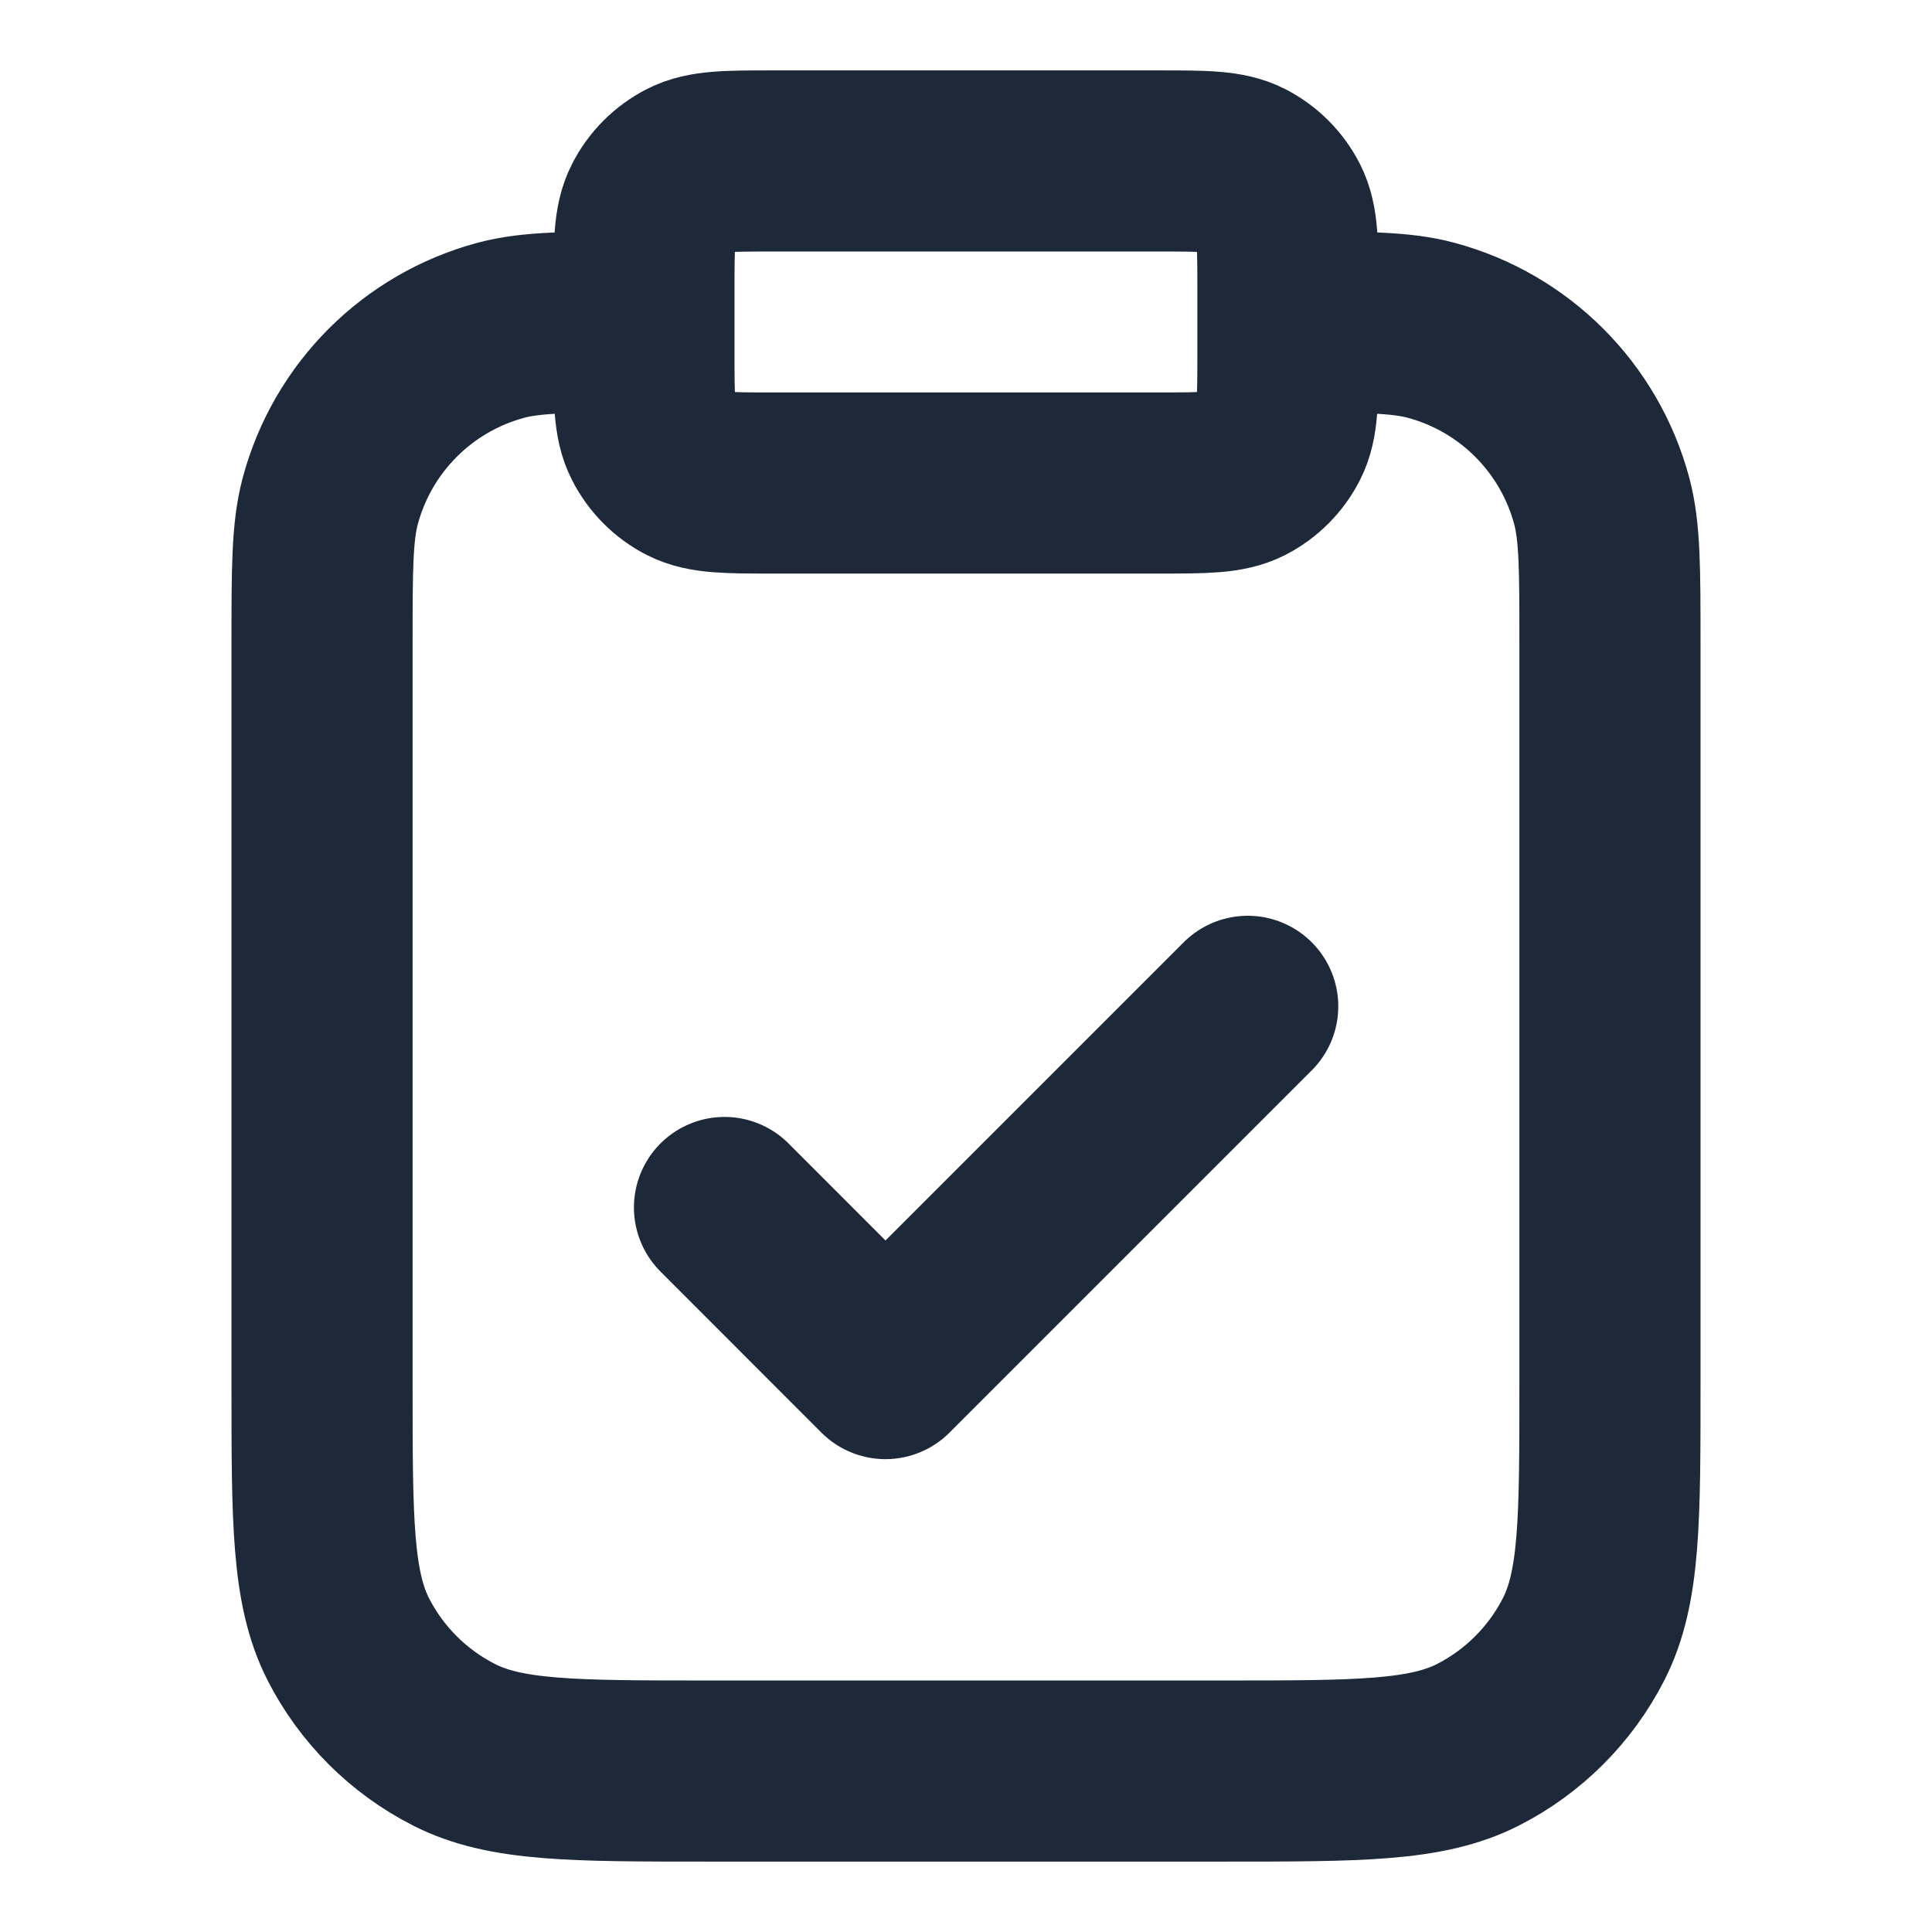
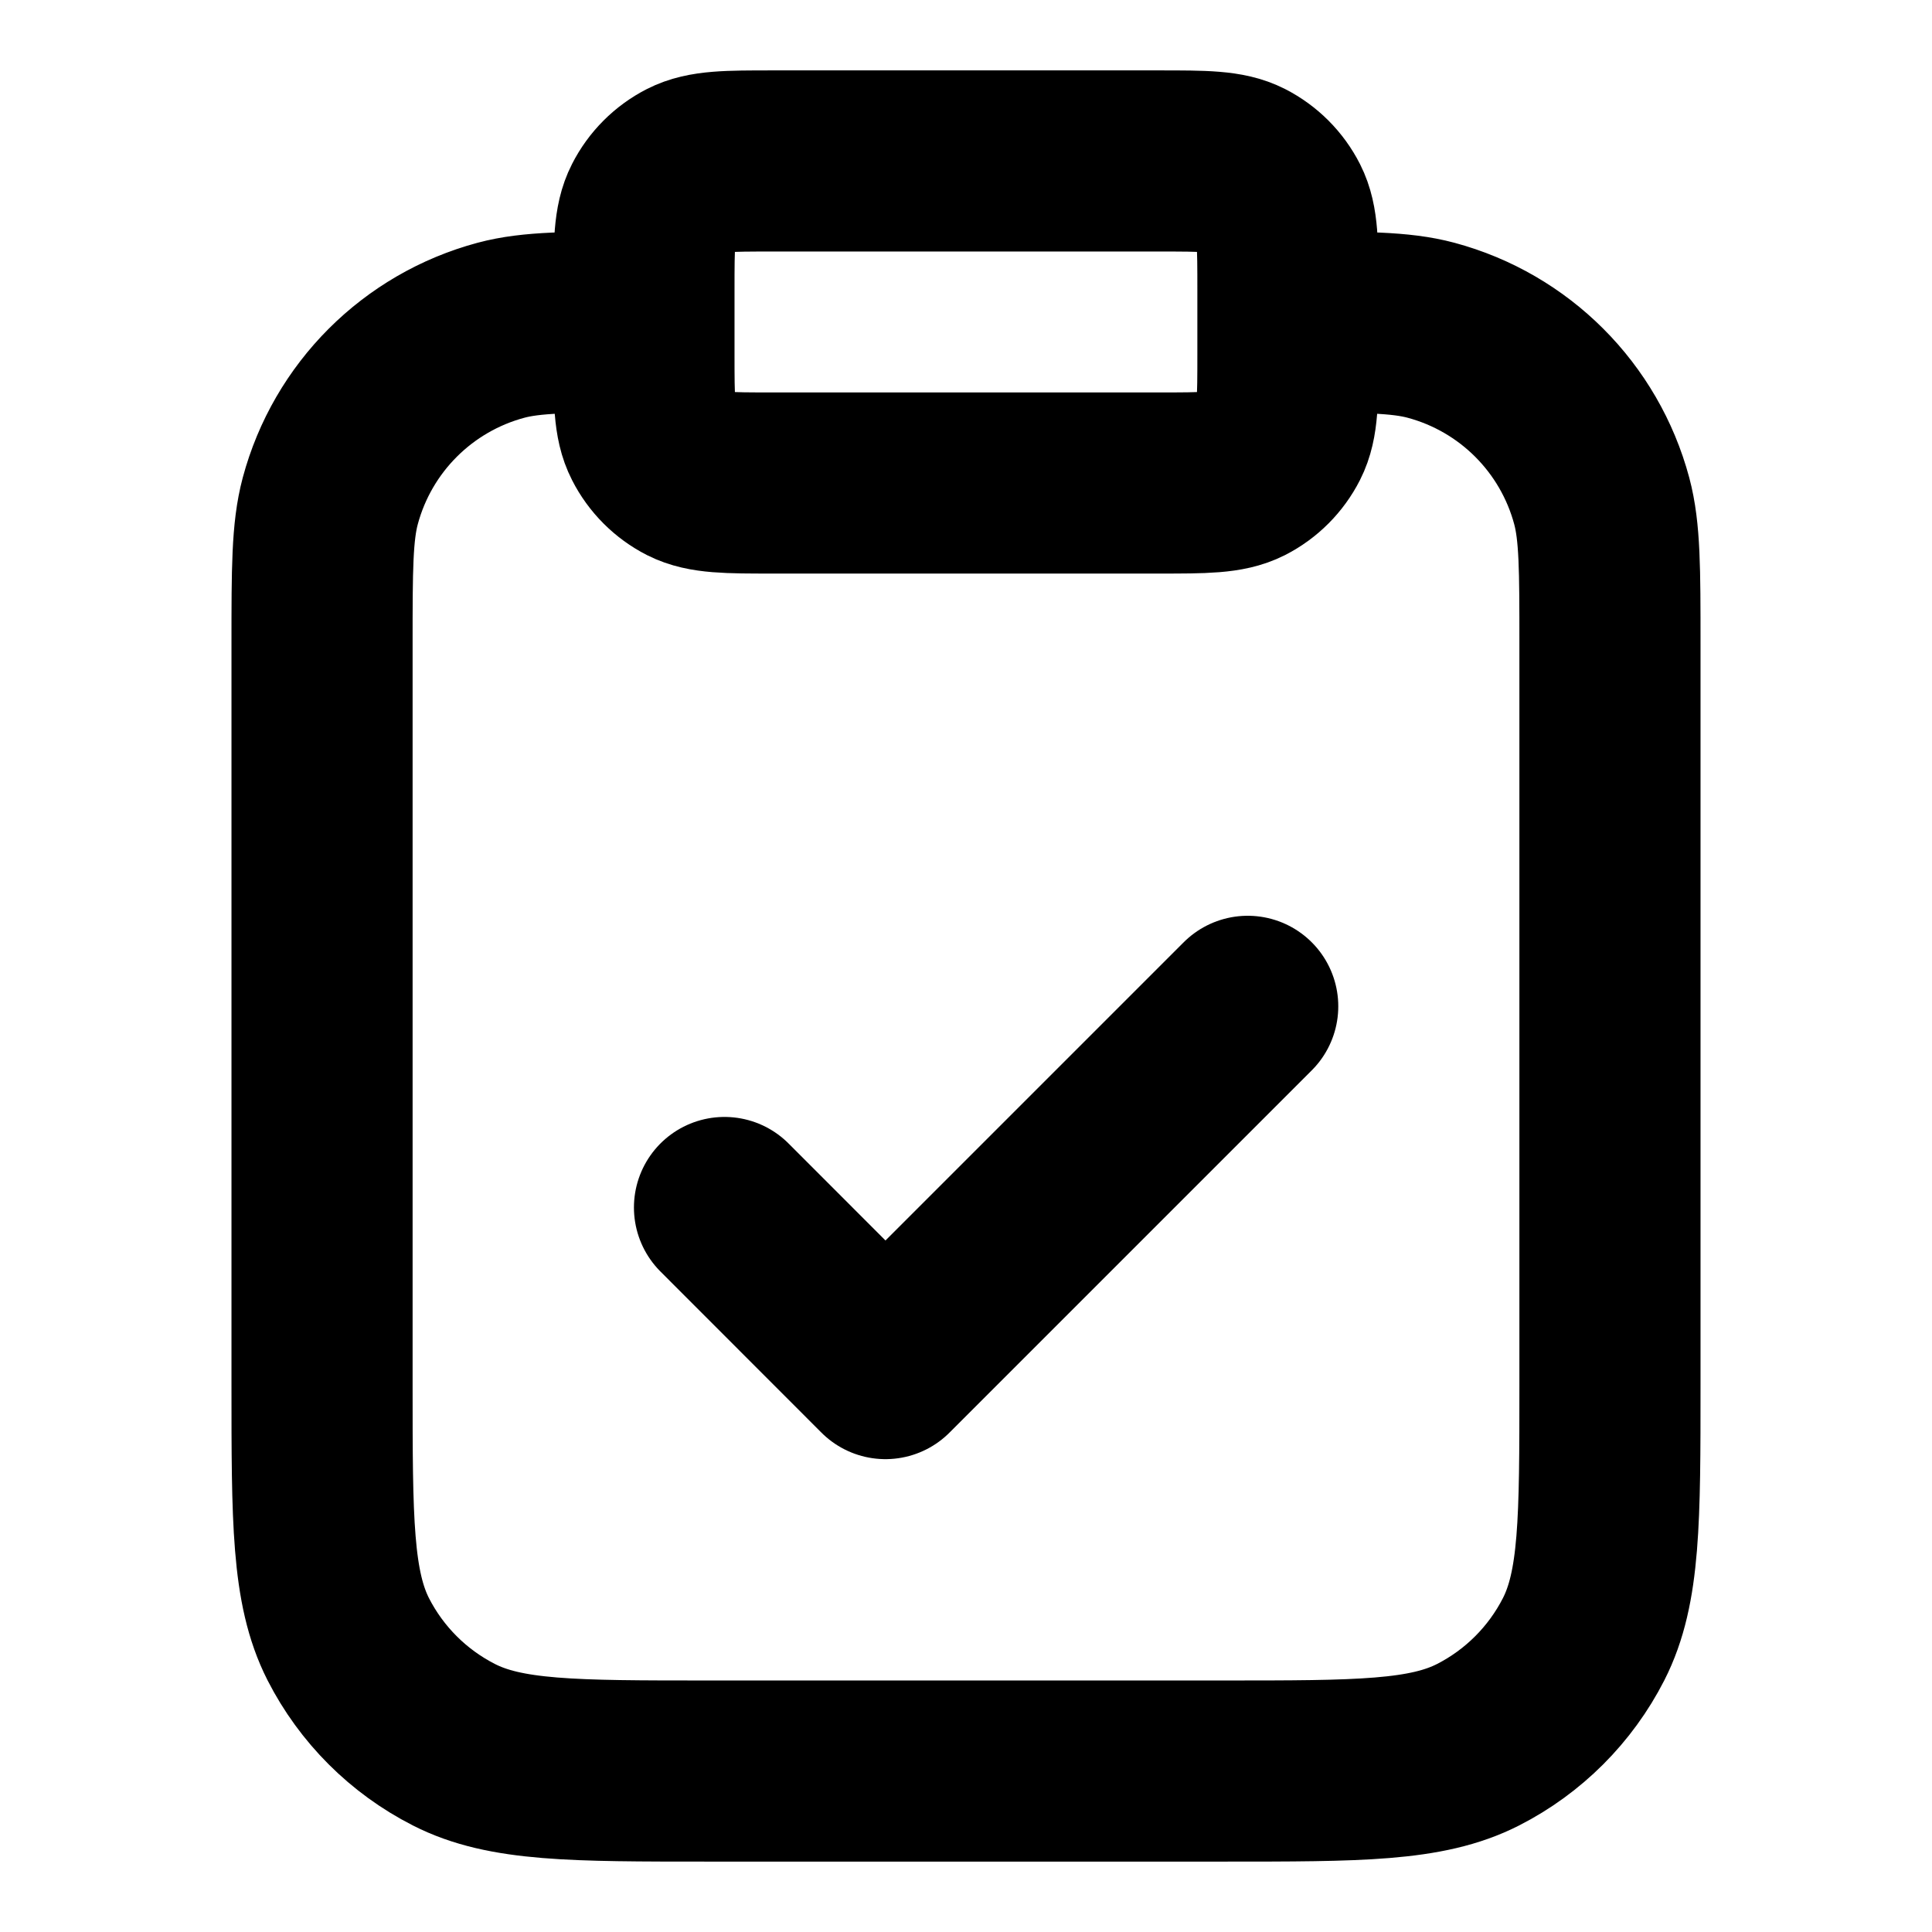
<svg xmlns="http://www.w3.org/2000/svg" width="16" height="16" viewBox="0 0 16 16" fill="none">
-   <path d="M10.666 2.667C11.287 2.667 11.597 2.667 11.851 2.735C12.541 2.92 13.08 3.459 13.265 4.149C13.333 4.404 13.333 4.714 13.333 5.333V11.467C13.333 12.587 13.333 13.147 13.115 13.575C12.923 13.951 12.617 14.257 12.241 14.449C11.813 14.667 11.253 14.667 10.133 14.667H5.867C4.746 14.667 4.186 14.667 3.759 14.449C3.382 14.257 3.076 13.951 2.884 13.575C2.667 13.147 2.667 12.587 2.667 11.467V5.333C2.667 4.714 2.667 4.404 2.735 4.149C2.92 3.459 3.459 2.92 4.149 2.735C4.403 2.667 4.713 2.667 5.333 2.667M6 10L7.333 11.334L10.333 8.334M6.4 4H9.6C9.973 4 10.16 4 10.303 3.928C10.428 3.864 10.53 3.762 10.594 3.636C10.666 3.494 10.666 3.307 10.666 2.933V2.4C10.666 2.027 10.666 1.84 10.594 1.698C10.53 1.572 10.428 1.47 10.303 1.406C10.16 1.333 9.973 1.333 9.6 1.333H6.4C6.026 1.333 5.84 1.333 5.697 1.406C5.572 1.47 5.47 1.572 5.406 1.698C5.333 1.84 5.333 2.027 5.333 2.4V2.933C5.333 3.307 5.333 3.494 5.406 3.636C5.47 3.762 5.572 3.864 5.697 3.928C5.84 4 6.026 4 6.4 4Z" stroke="#1D2939" stroke-width="1.5" stroke-linecap="round" stroke-linejoin="round" />
+   <path d="M10.666 2.667C11.287 2.667 11.597 2.667 11.851 2.735C12.541 2.92 13.08 3.459 13.265 4.149C13.333 4.404 13.333 4.714 13.333 5.333V11.467C13.333 12.587 13.333 13.147 13.115 13.575C12.923 13.951 12.617 14.257 12.241 14.449C11.813 14.667 11.253 14.667 10.133 14.667H5.867C4.746 14.667 4.186 14.667 3.759 14.449C3.382 14.257 3.076 13.951 2.884 13.575C2.667 13.147 2.667 12.587 2.667 11.467V5.333C2.667 4.714 2.667 4.404 2.735 4.149C2.92 3.459 3.459 2.92 4.149 2.735C4.403 2.667 4.713 2.667 5.333 2.667M6 10L7.333 11.334L10.333 8.334M6.4 4H9.6C9.973 4 10.16 4 10.303 3.928C10.428 3.864 10.53 3.762 10.594 3.636C10.666 3.494 10.666 3.307 10.666 2.933V2.4C10.666 2.027 10.666 1.84 10.594 1.698C10.53 1.572 10.428 1.47 10.303 1.406C10.16 1.333 9.973 1.333 9.6 1.333H6.4C6.026 1.333 5.84 1.333 5.697 1.406C5.572 1.47 5.47 1.572 5.406 1.698C5.333 1.84 5.333 2.027 5.333 2.4V2.933C5.333 3.307 5.333 3.494 5.406 3.636C5.47 3.762 5.572 3.864 5.697 3.928C5.84 4 6.026 4 6.4 4Z" stroke="currentColor" stroke-width="1.5" stroke-linecap="round" stroke-linejoin="round" />
</svg>
